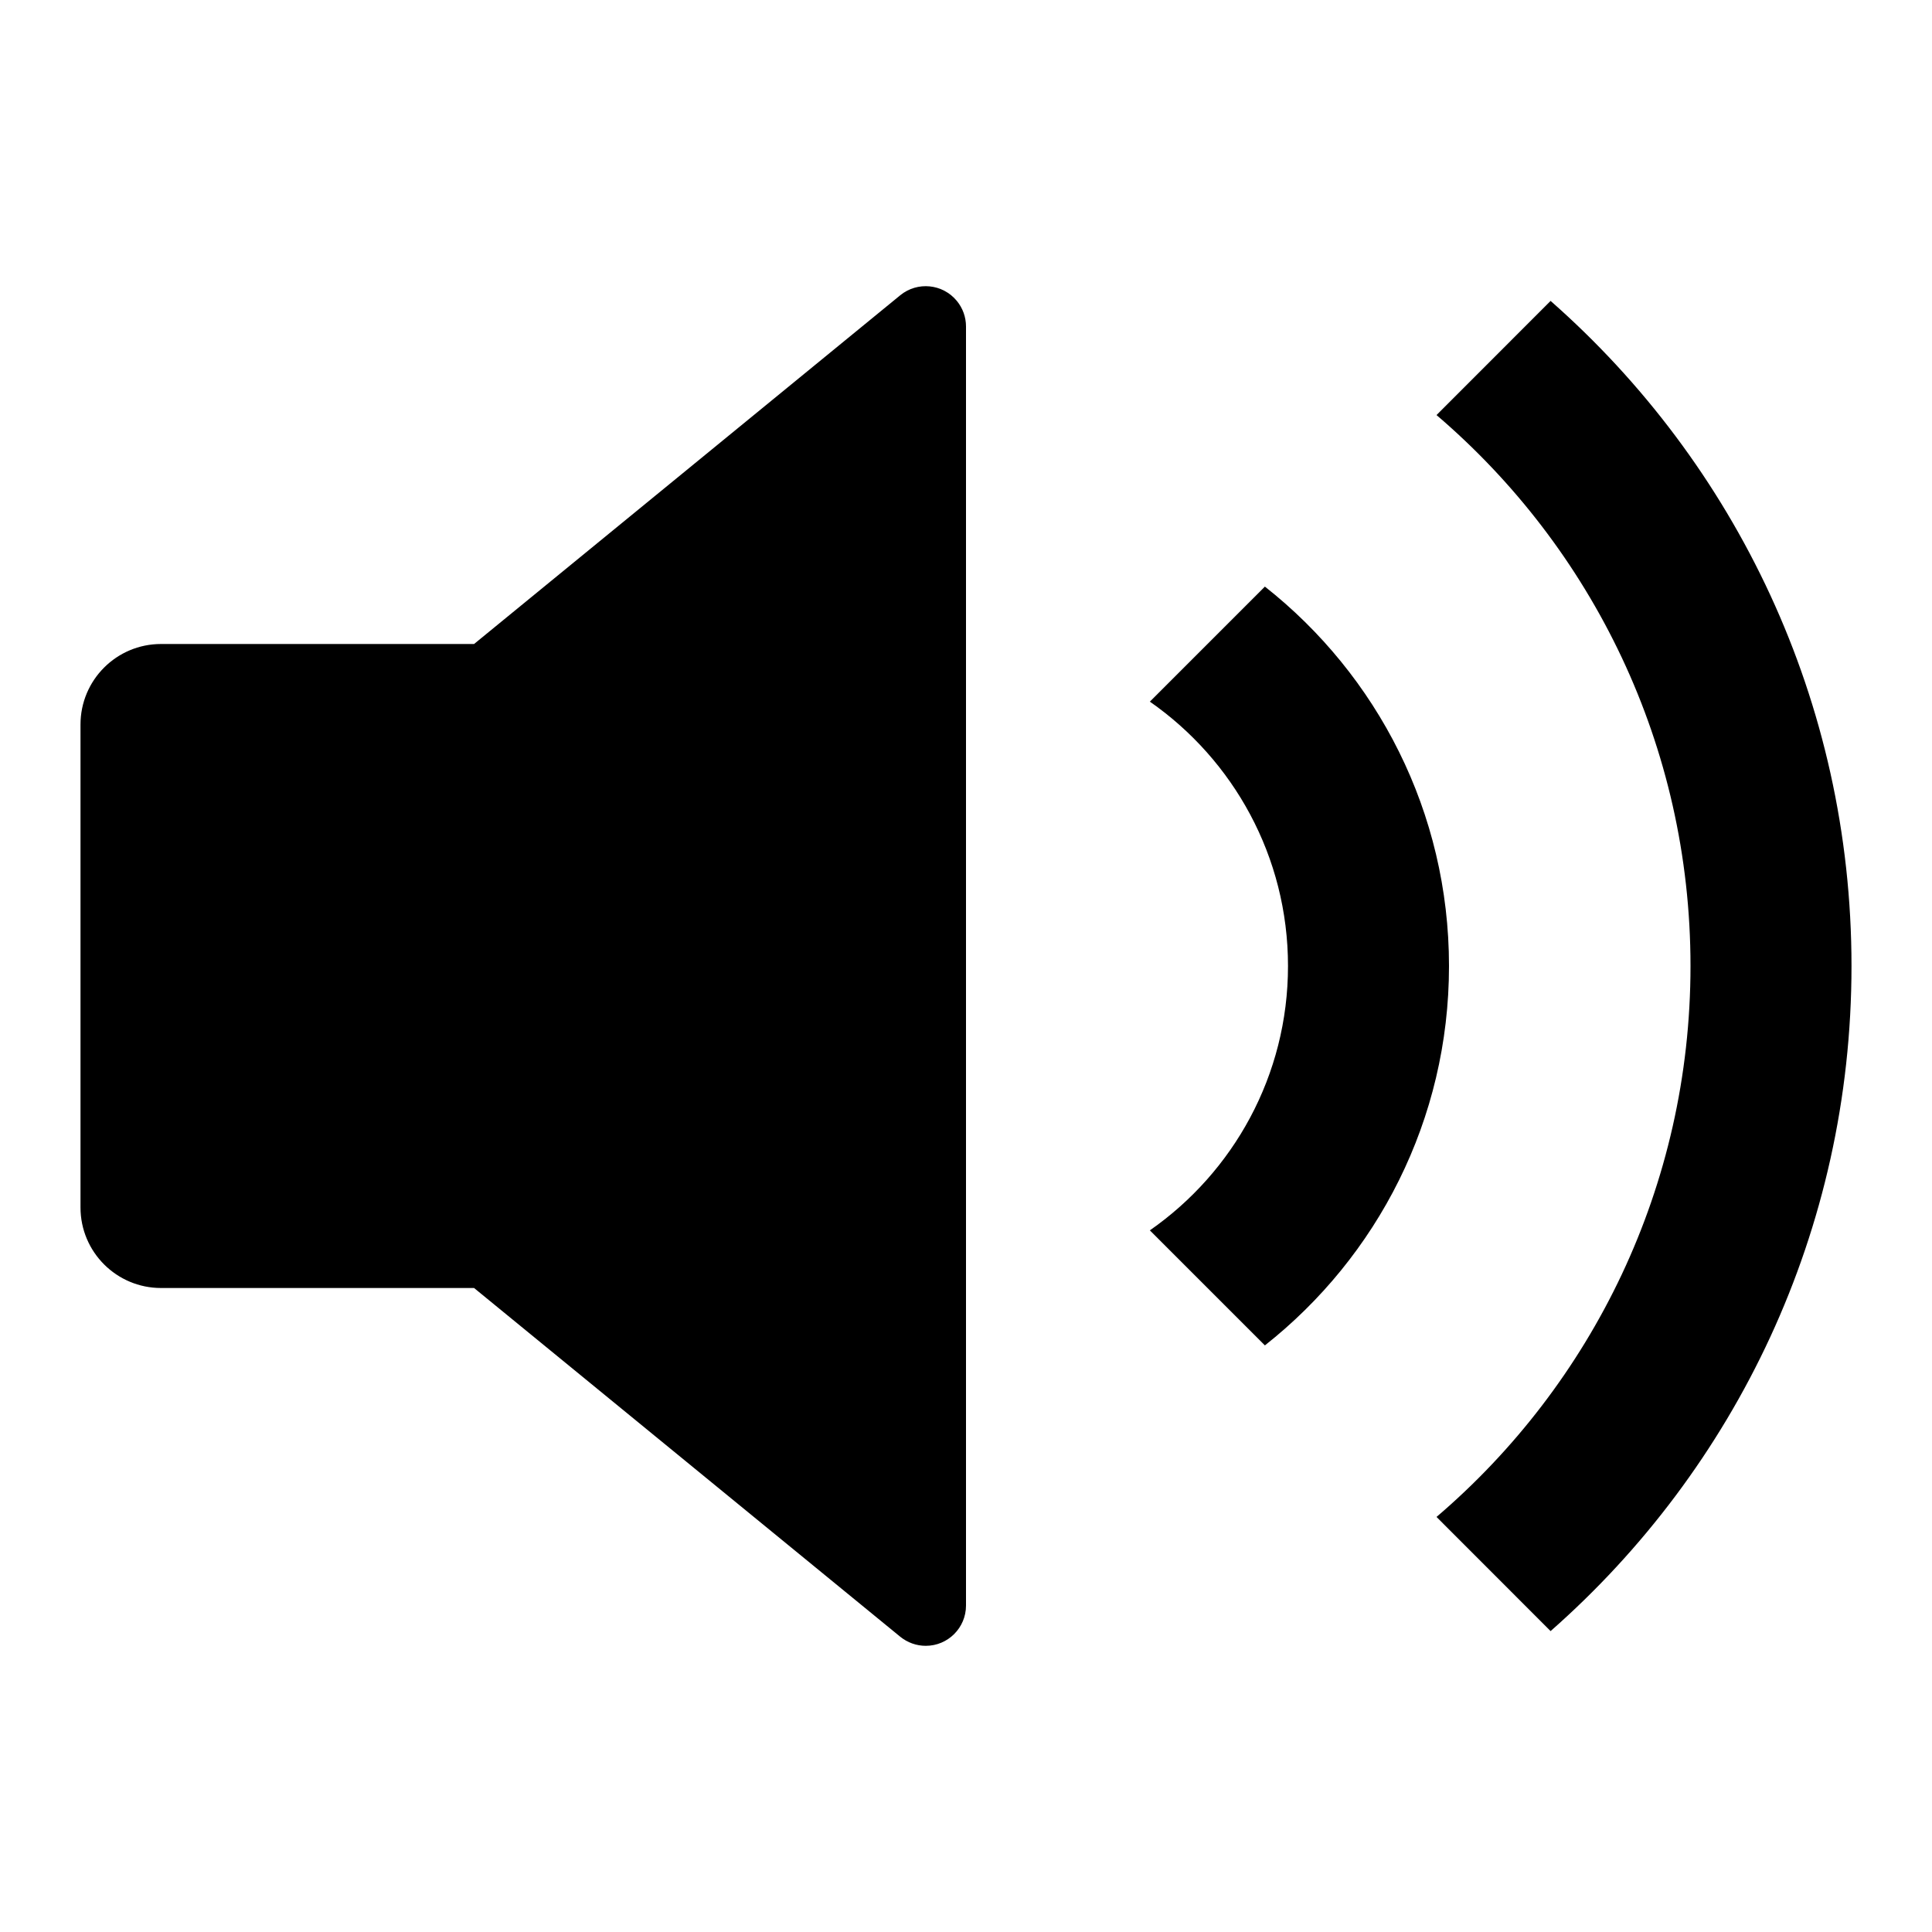
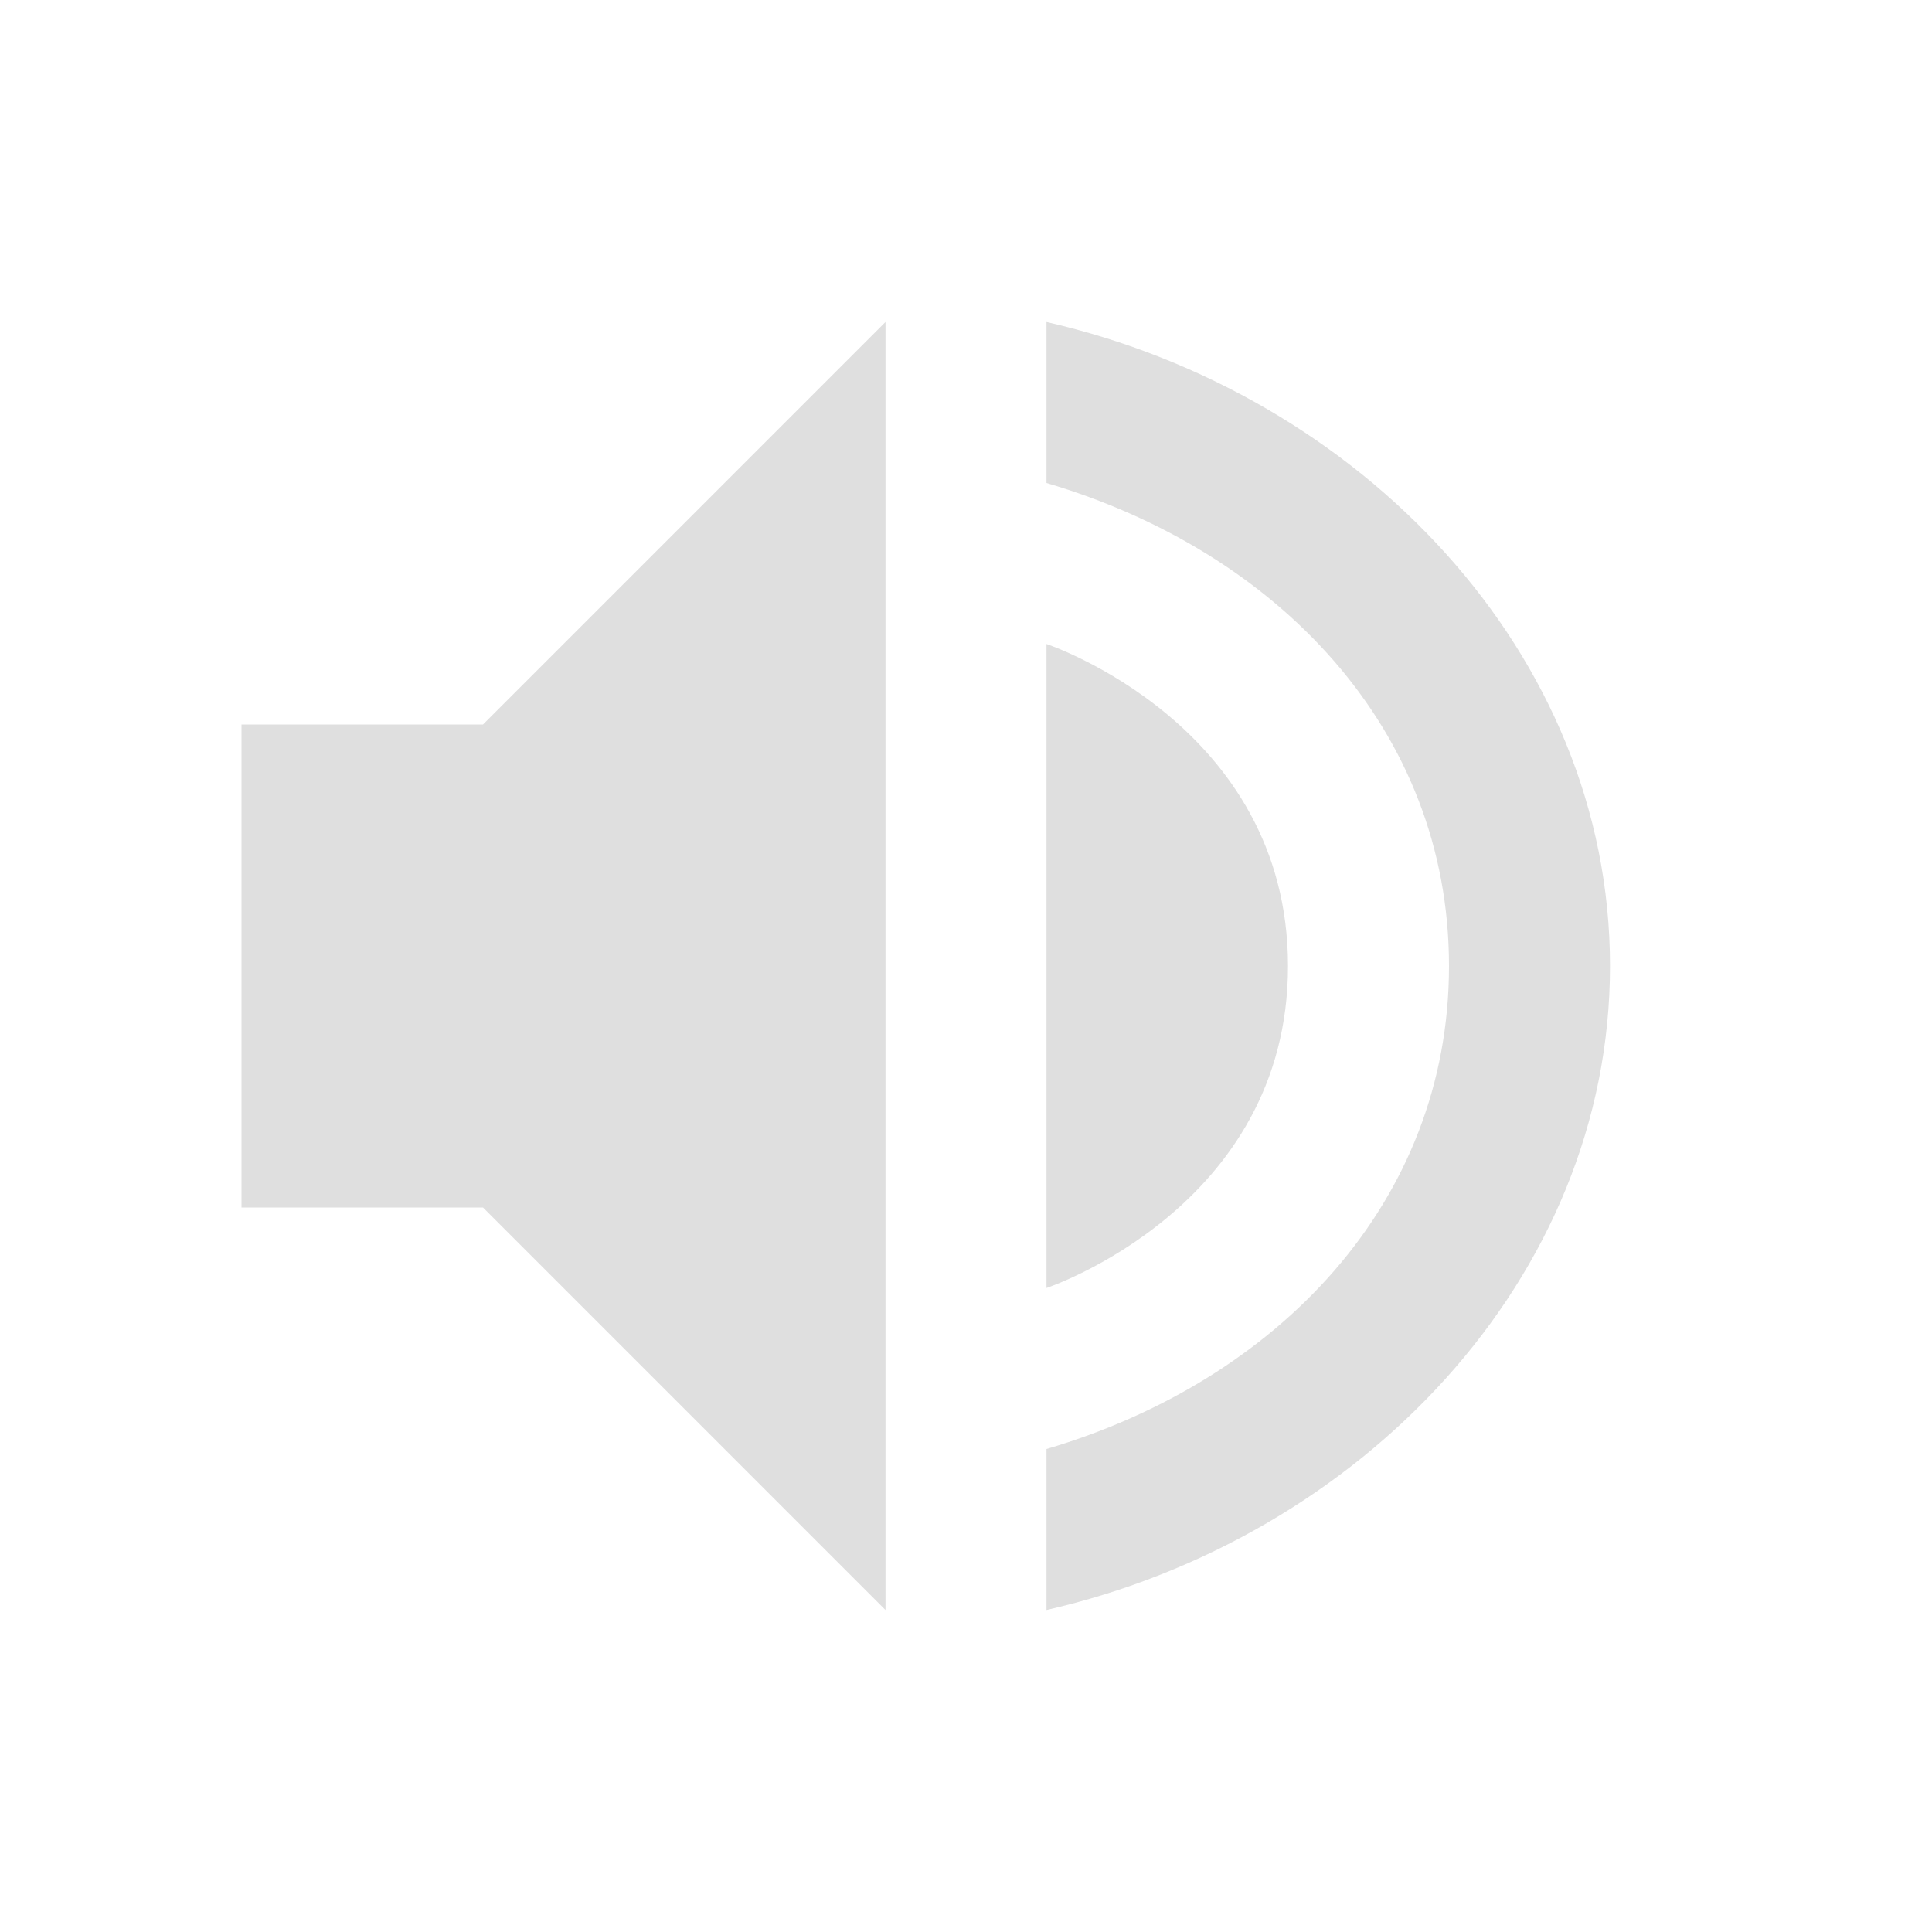
- <svg xmlns="http://www.w3.org/2000/svg" viewBox="0 0 24 24" fill="currentColor">
-   <path d="M2 16H5.889L11.183 20.332C11.273 20.405 11.385 20.445 11.5 20.445C11.776 20.445 12 20.221 12 19.945V4.055C12 3.94 11.96 3.828 11.887 3.739C11.712 3.525 11.397 3.493 11.183 3.668L5.889 8H2C1.448 8 1 8.448 1 9V15C1 15.552 1.448 16 2 16ZM23 12C23 15.292 21.554 18.246 19.262 20.262L17.845 18.844C19.776 17.194 21 14.74 21 12C21 9.26 19.776 6.806 17.845 5.156L19.262 3.738C21.554 5.754 23 8.708 23 12ZM18 12C18 10.088 17.106 8.385 15.713 7.287L14.284 8.716C15.321 9.439 16 10.64 16 12C16 13.36 15.321 14.561 14.284 15.284L15.713 16.713C17.106 15.614 18 13.912 18 12Z" />
+ <svg xmlns="http://www.w3.org/2000/svg" width="24" height="24" version="1.1">
+   <defs>
+     <style id="current-color-scheme" type="text/css">
+    .ColorScheme-Text { color:#dfdfdf; } .ColorScheme-Highlight { color:#4285f4; } .ColorScheme-NeutralText { color:#ff9800; } .ColorScheme-PositiveText { color:#4caf50; } .ColorScheme-NegativeText { color:#f44336; }
+   </style>
+   </defs>
+   <path style="fill:currentColor" class="ColorScheme-Text" d="M 11,4 6,9 H 3 v 6 h 3 l 5,5 z m 2,0 v 2 c 2.868,0.846 5,3.063 5,6 0,2.937 -2.132,5.154 -5,6 v 2 c 3.895,-0.891 7,-4.114 7,-8 0,-3.886 -3.105,-7.109 -7,-8 z m 0,4 v 8 c 0,0 3,-1 3,-4 -2e-4,-3 -3,-4 -3,-4 z" />
</svg>
